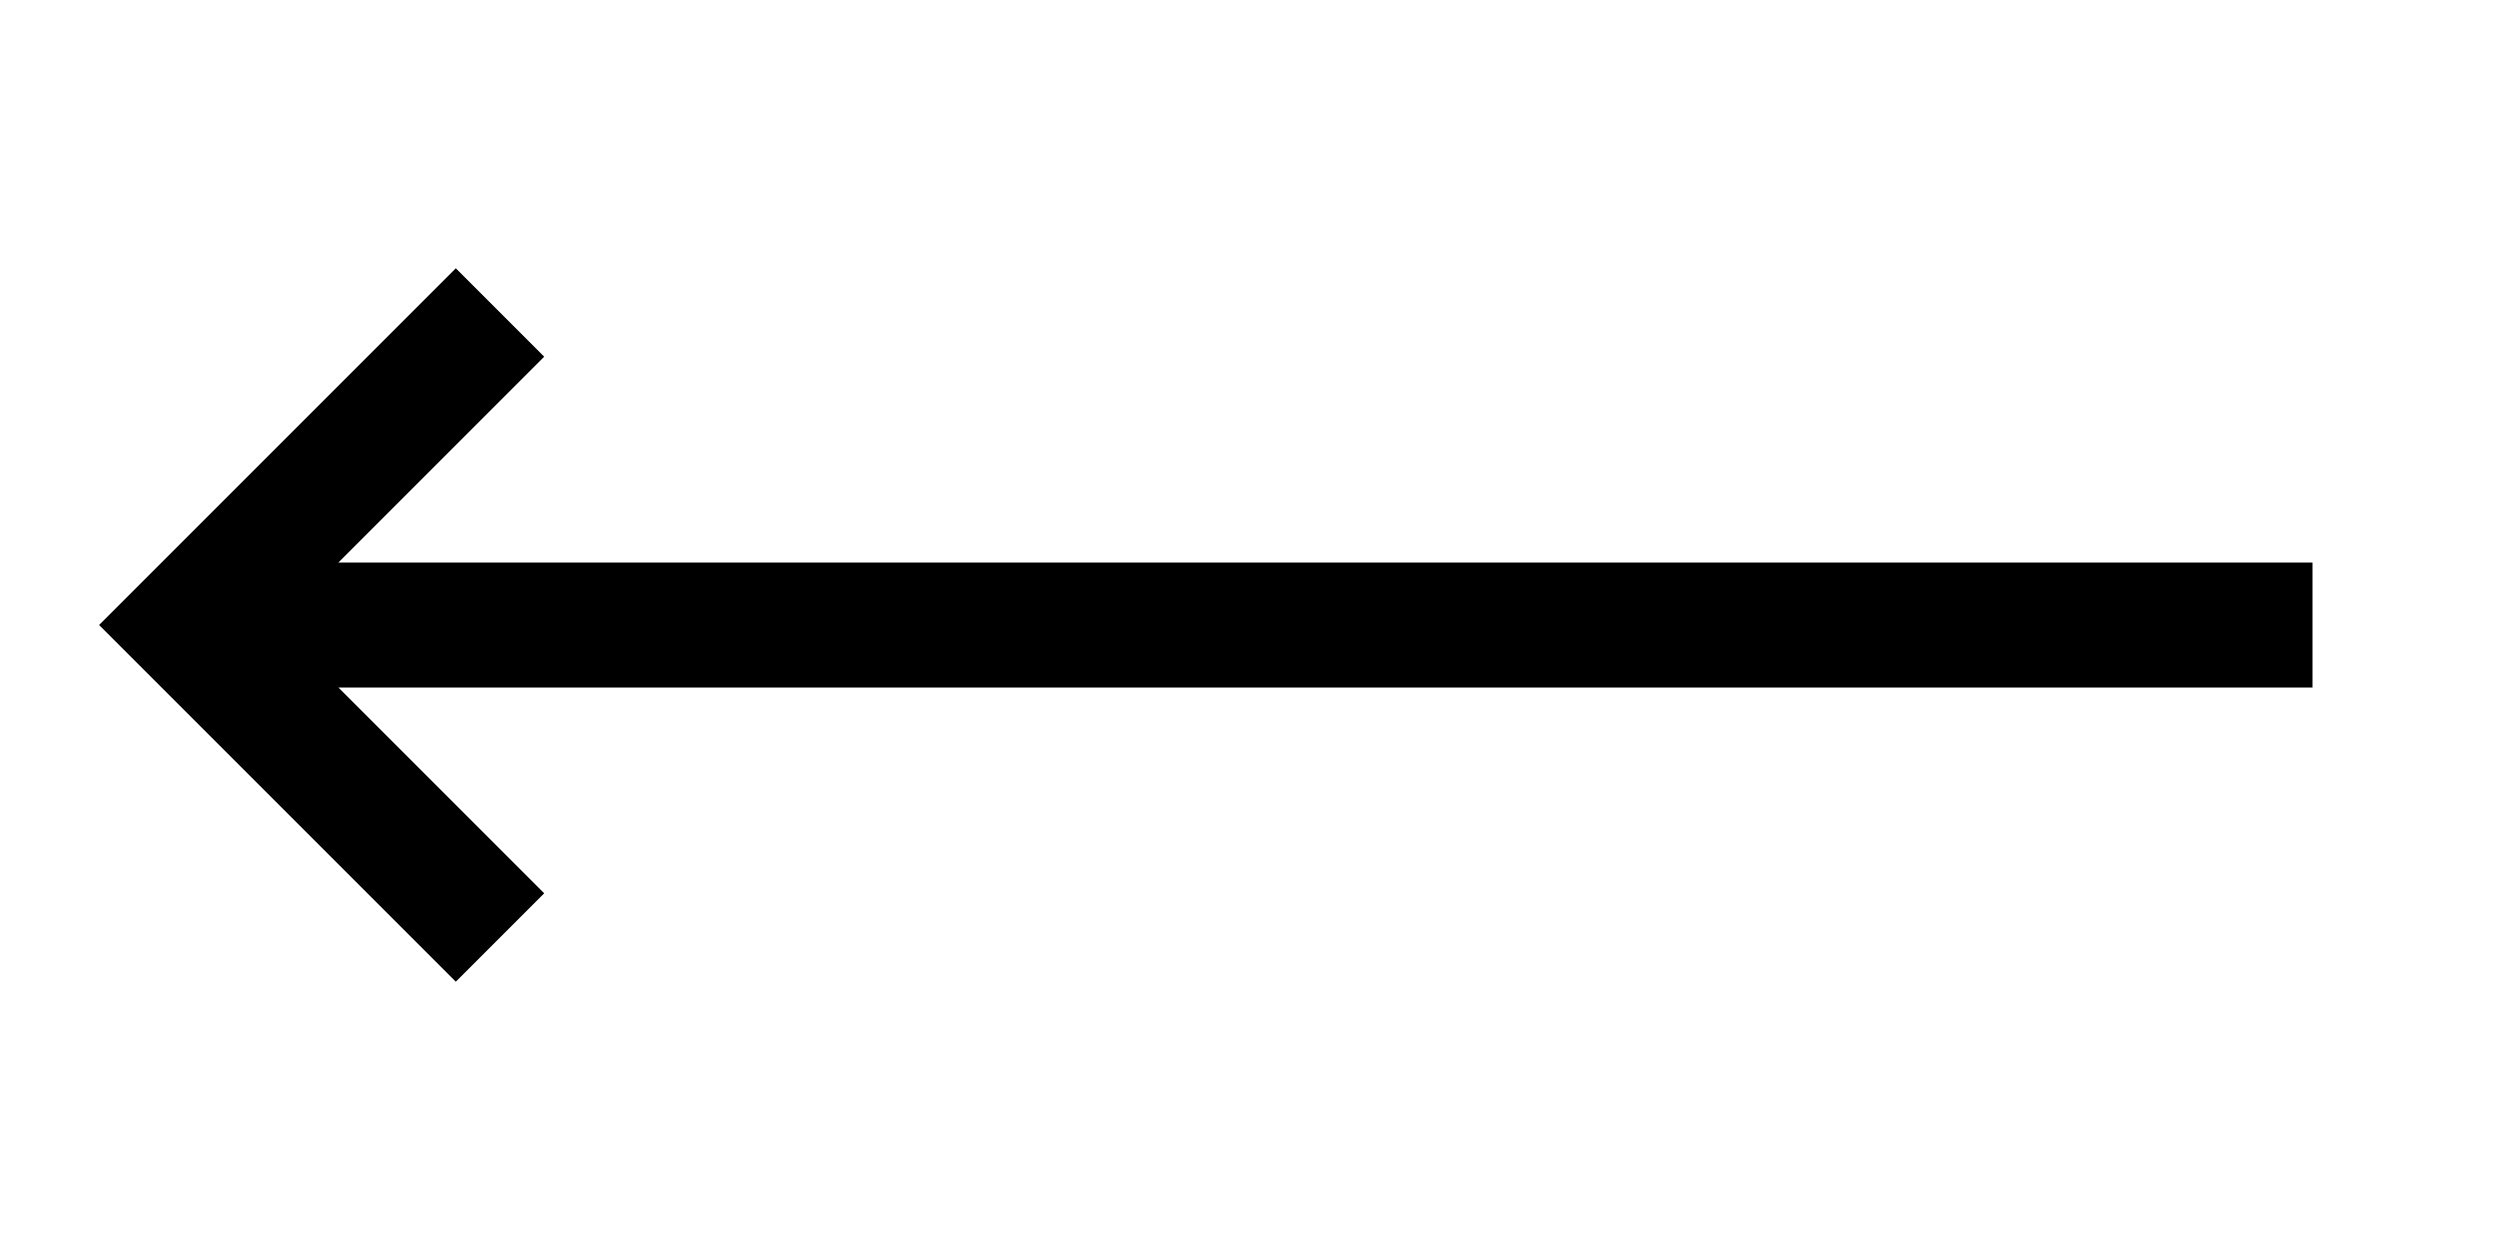
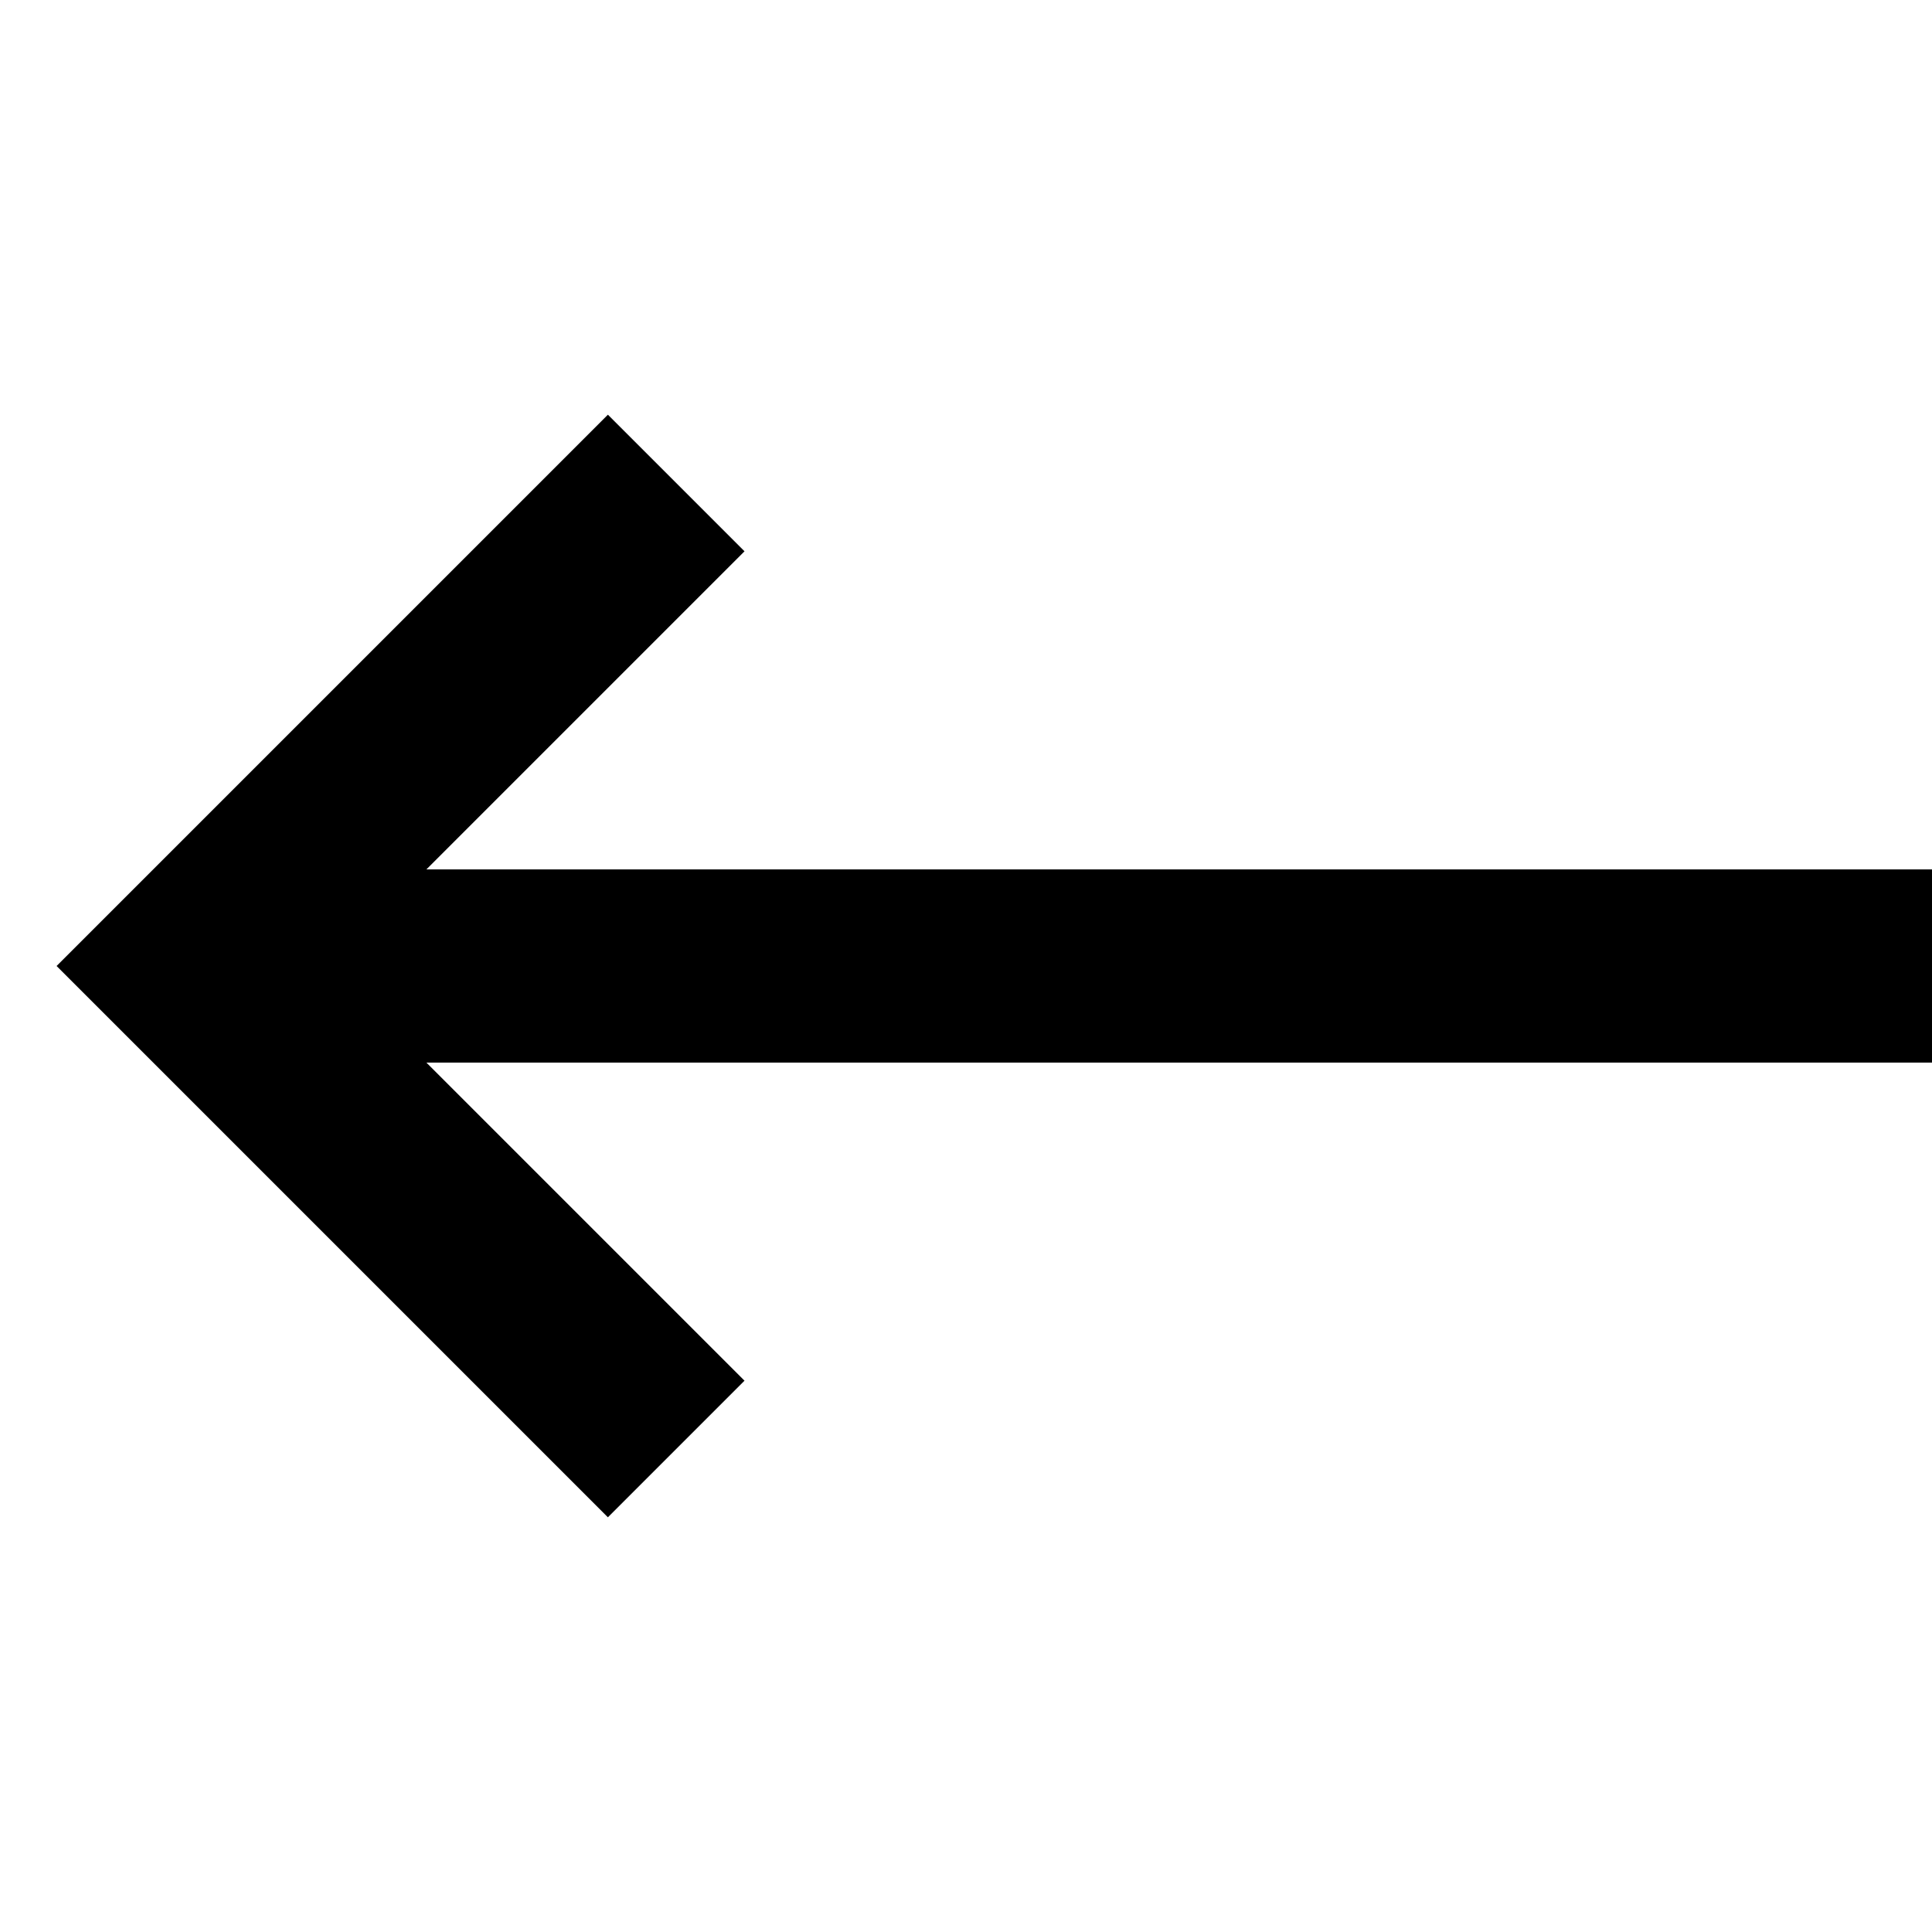
- <svg xmlns="http://www.w3.org/2000/svg" width="40" height="20" viewBox="0 0 200 100">
-   <path fill="none" stroke="currentColor" stroke-width="10" d="       M 185 50       L 15 50       M 40 25       L 15 50       L 40 75     " />
+ <svg xmlns="http://www.w3.org/2000/svg" width="15" height="15" viewBox="0 0 100 100">
+   <path fill="none" stroke="currentColor" stroke-width="10" d="       M 100 50       L 10 50       M 35 25       L 10 50       L 35 75     " />
</svg>
